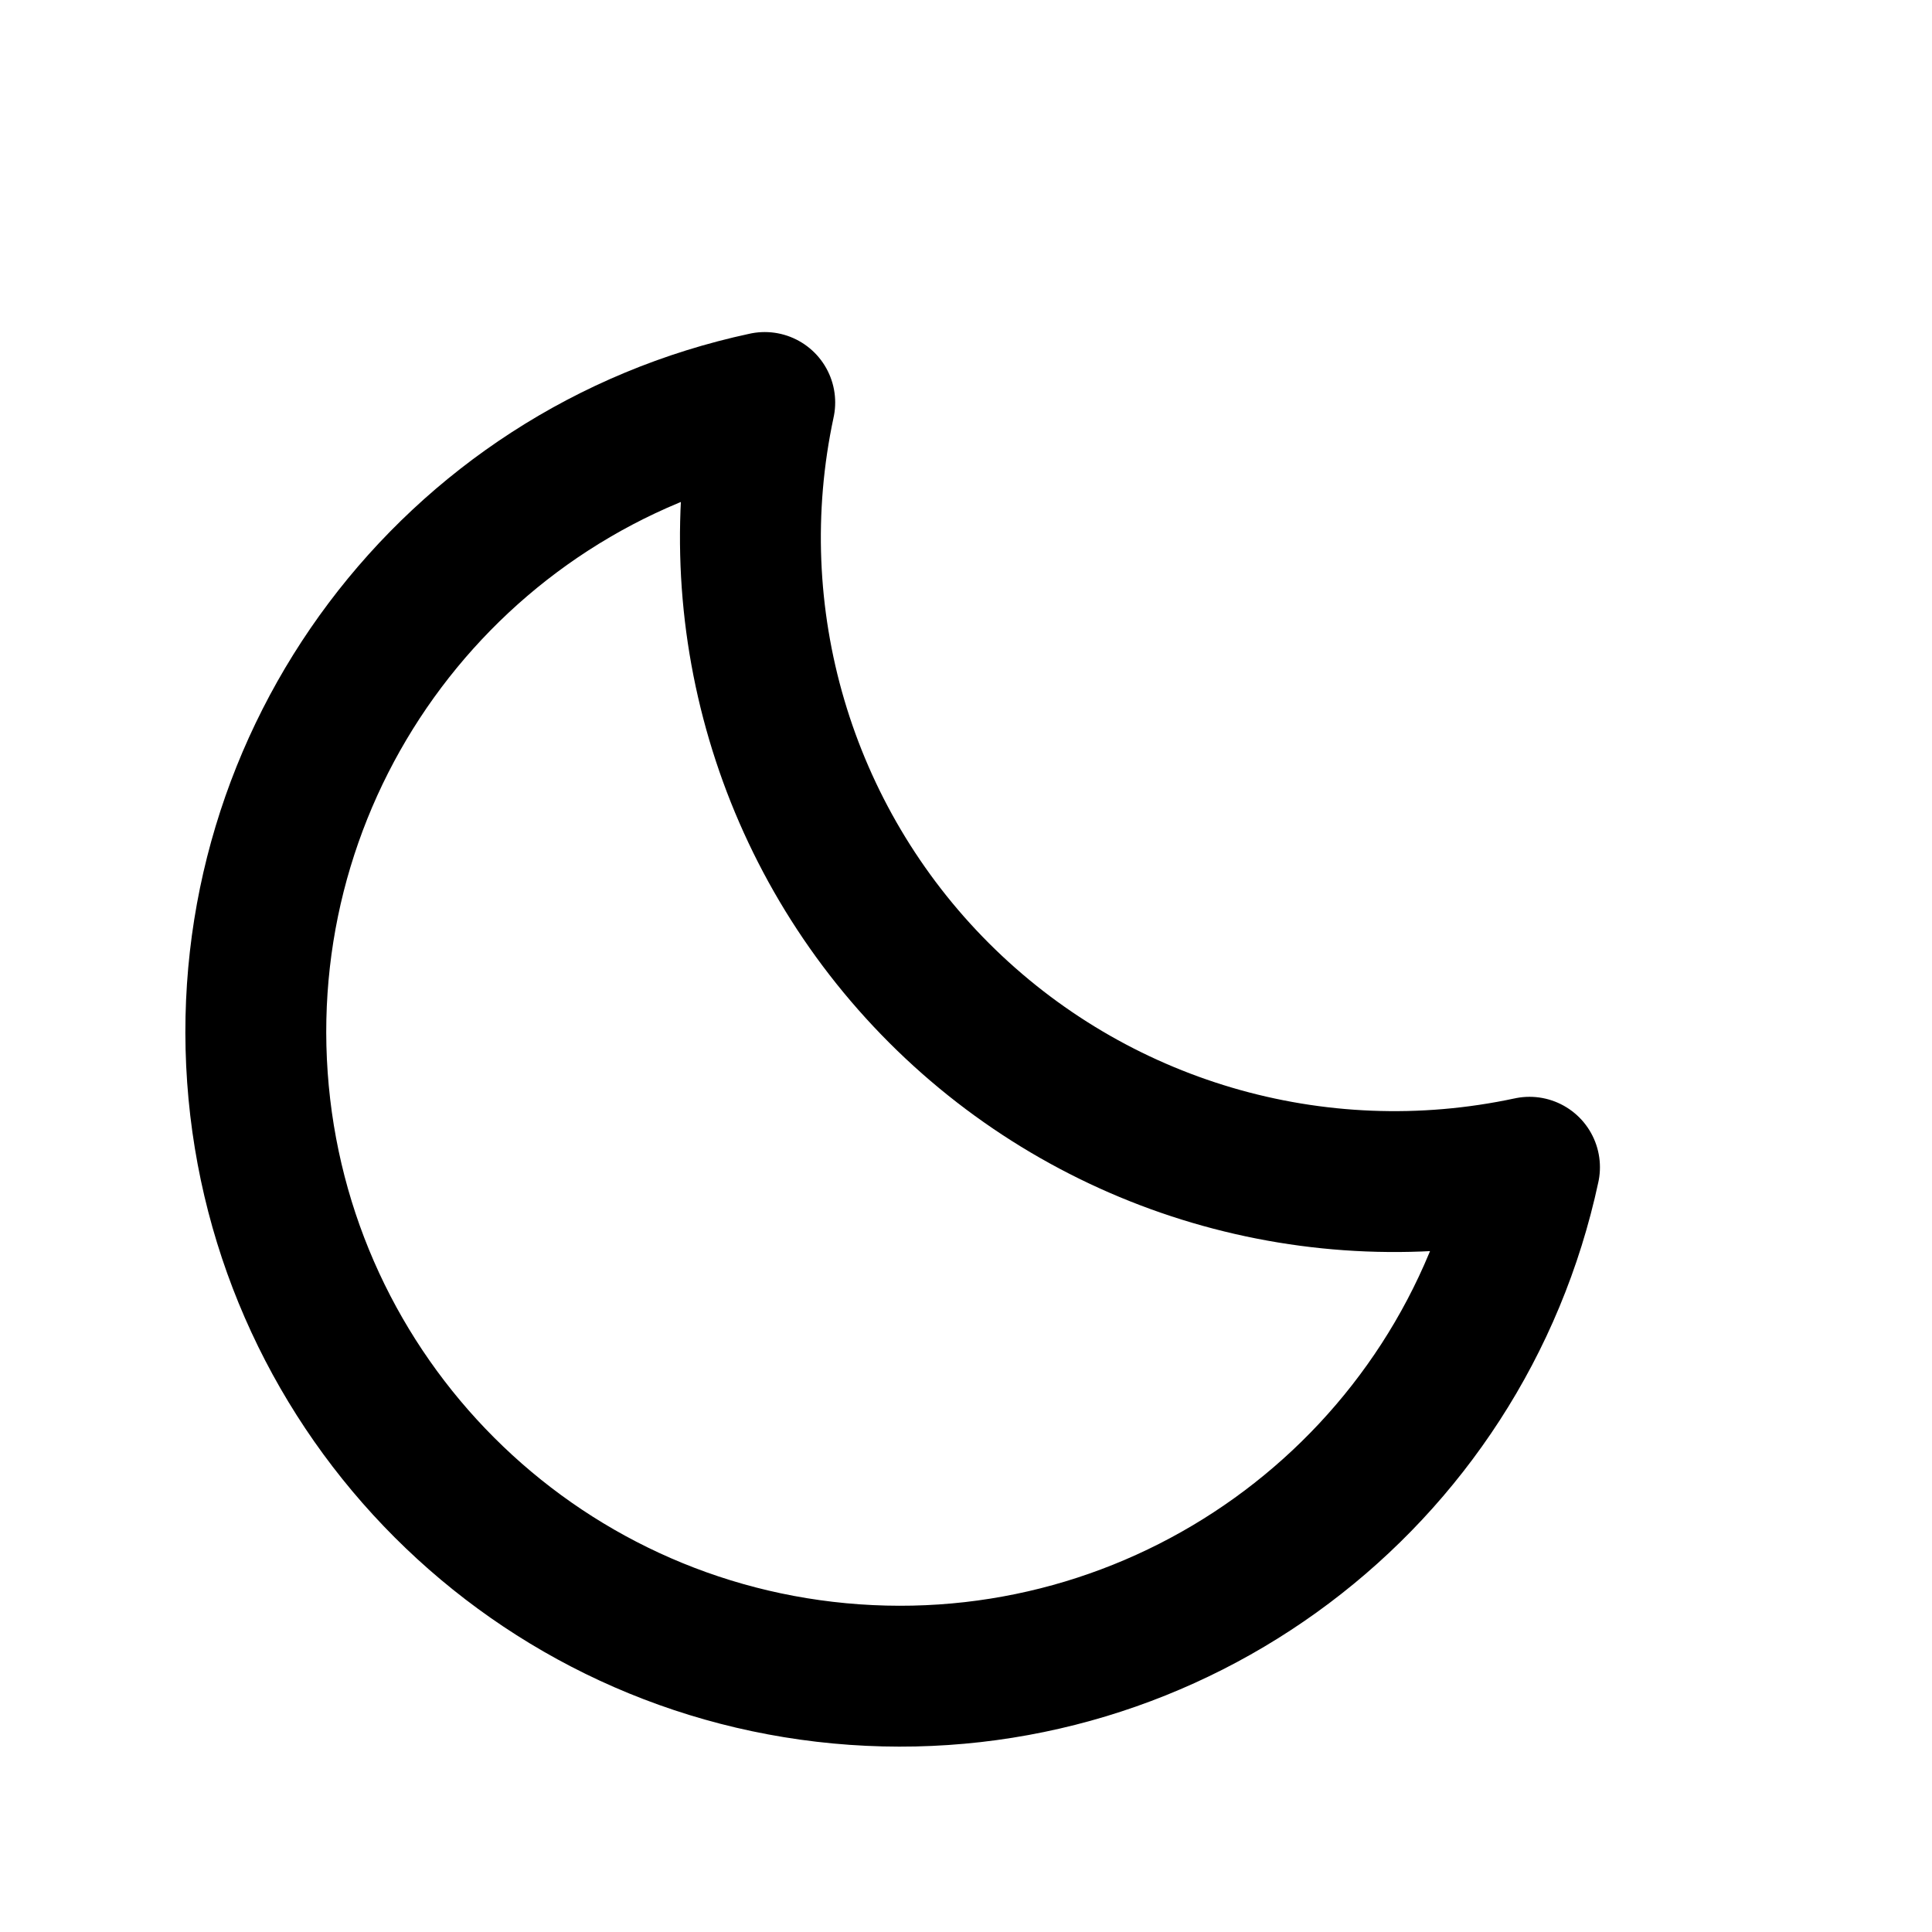
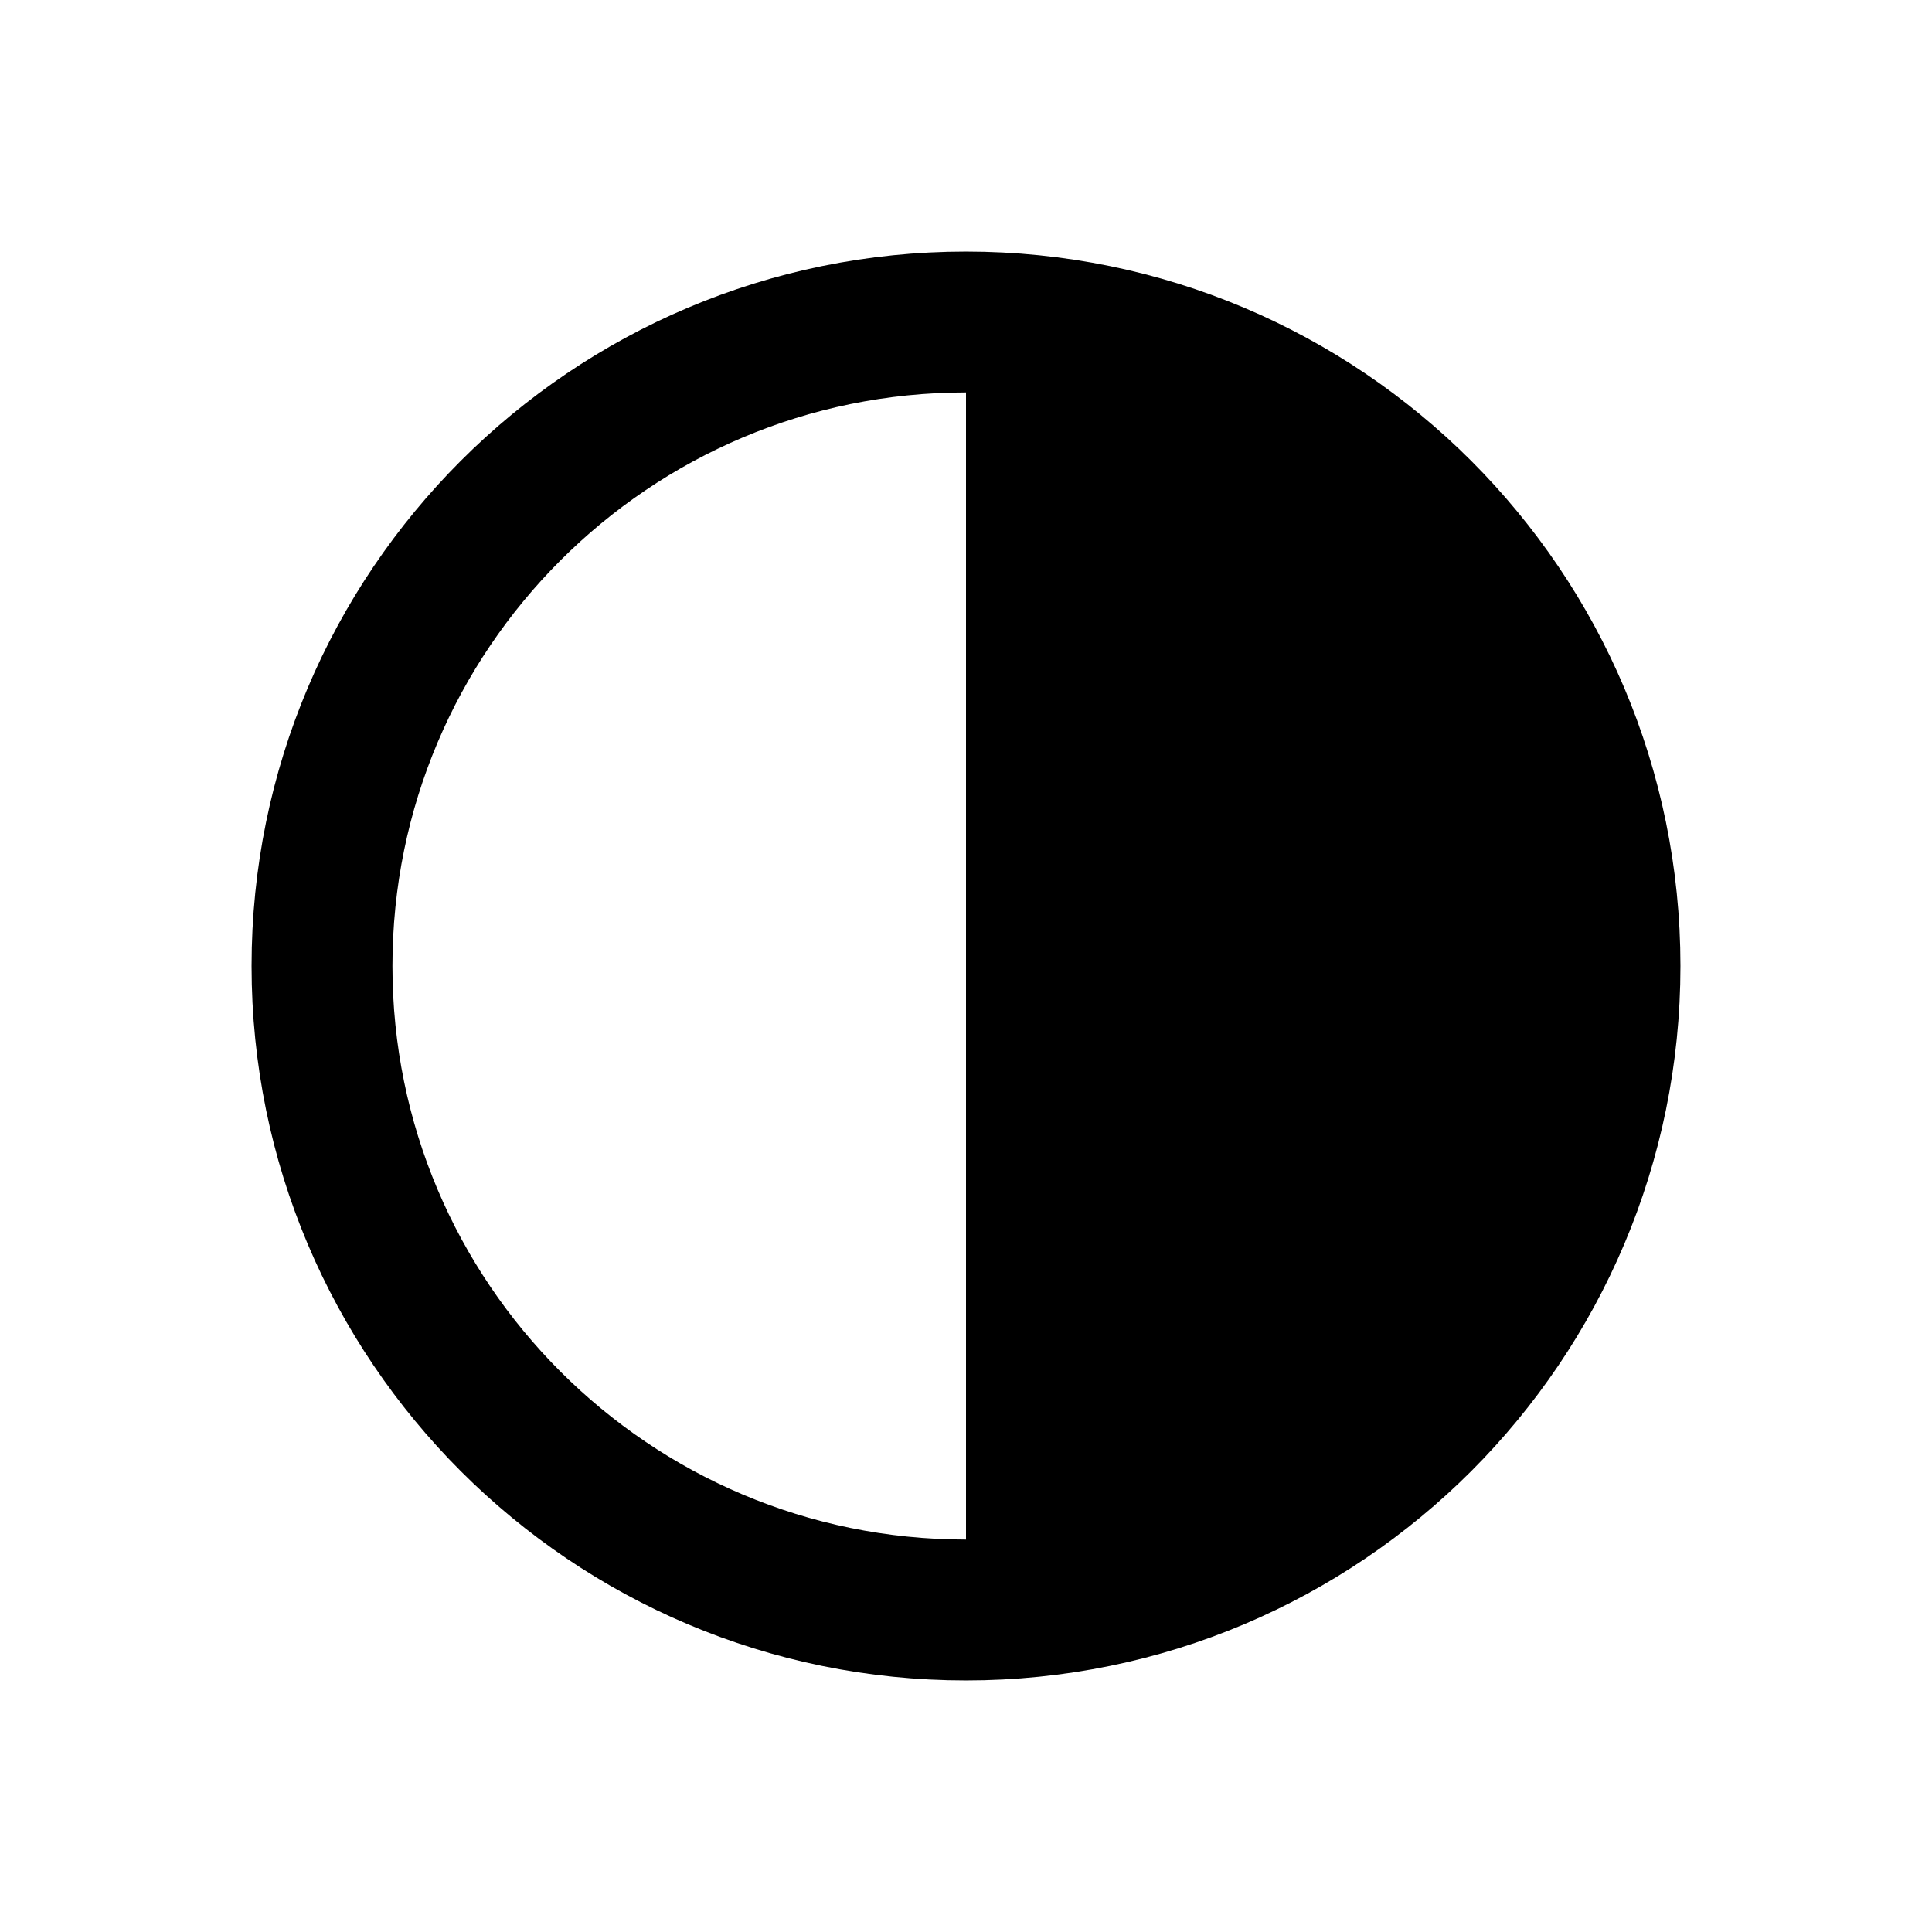
<svg xmlns="http://www.w3.org/2000/svg" viewBox="0 0 24 24" fill="none" stroke="currentColor" stroke-width="1.75" stroke-linecap="round" stroke-linejoin="round">
-   <path d="M19 14.5A8 8 0 0 1 9.5 5a8 8 0 1 0 9.5 9.5z" />
+   <circle cx="12" cy="12" r="8" />
+   <path d="M12 4a8 8 0 0 1 0 16z" fill="currentColor" stroke="none" />
</svg>
